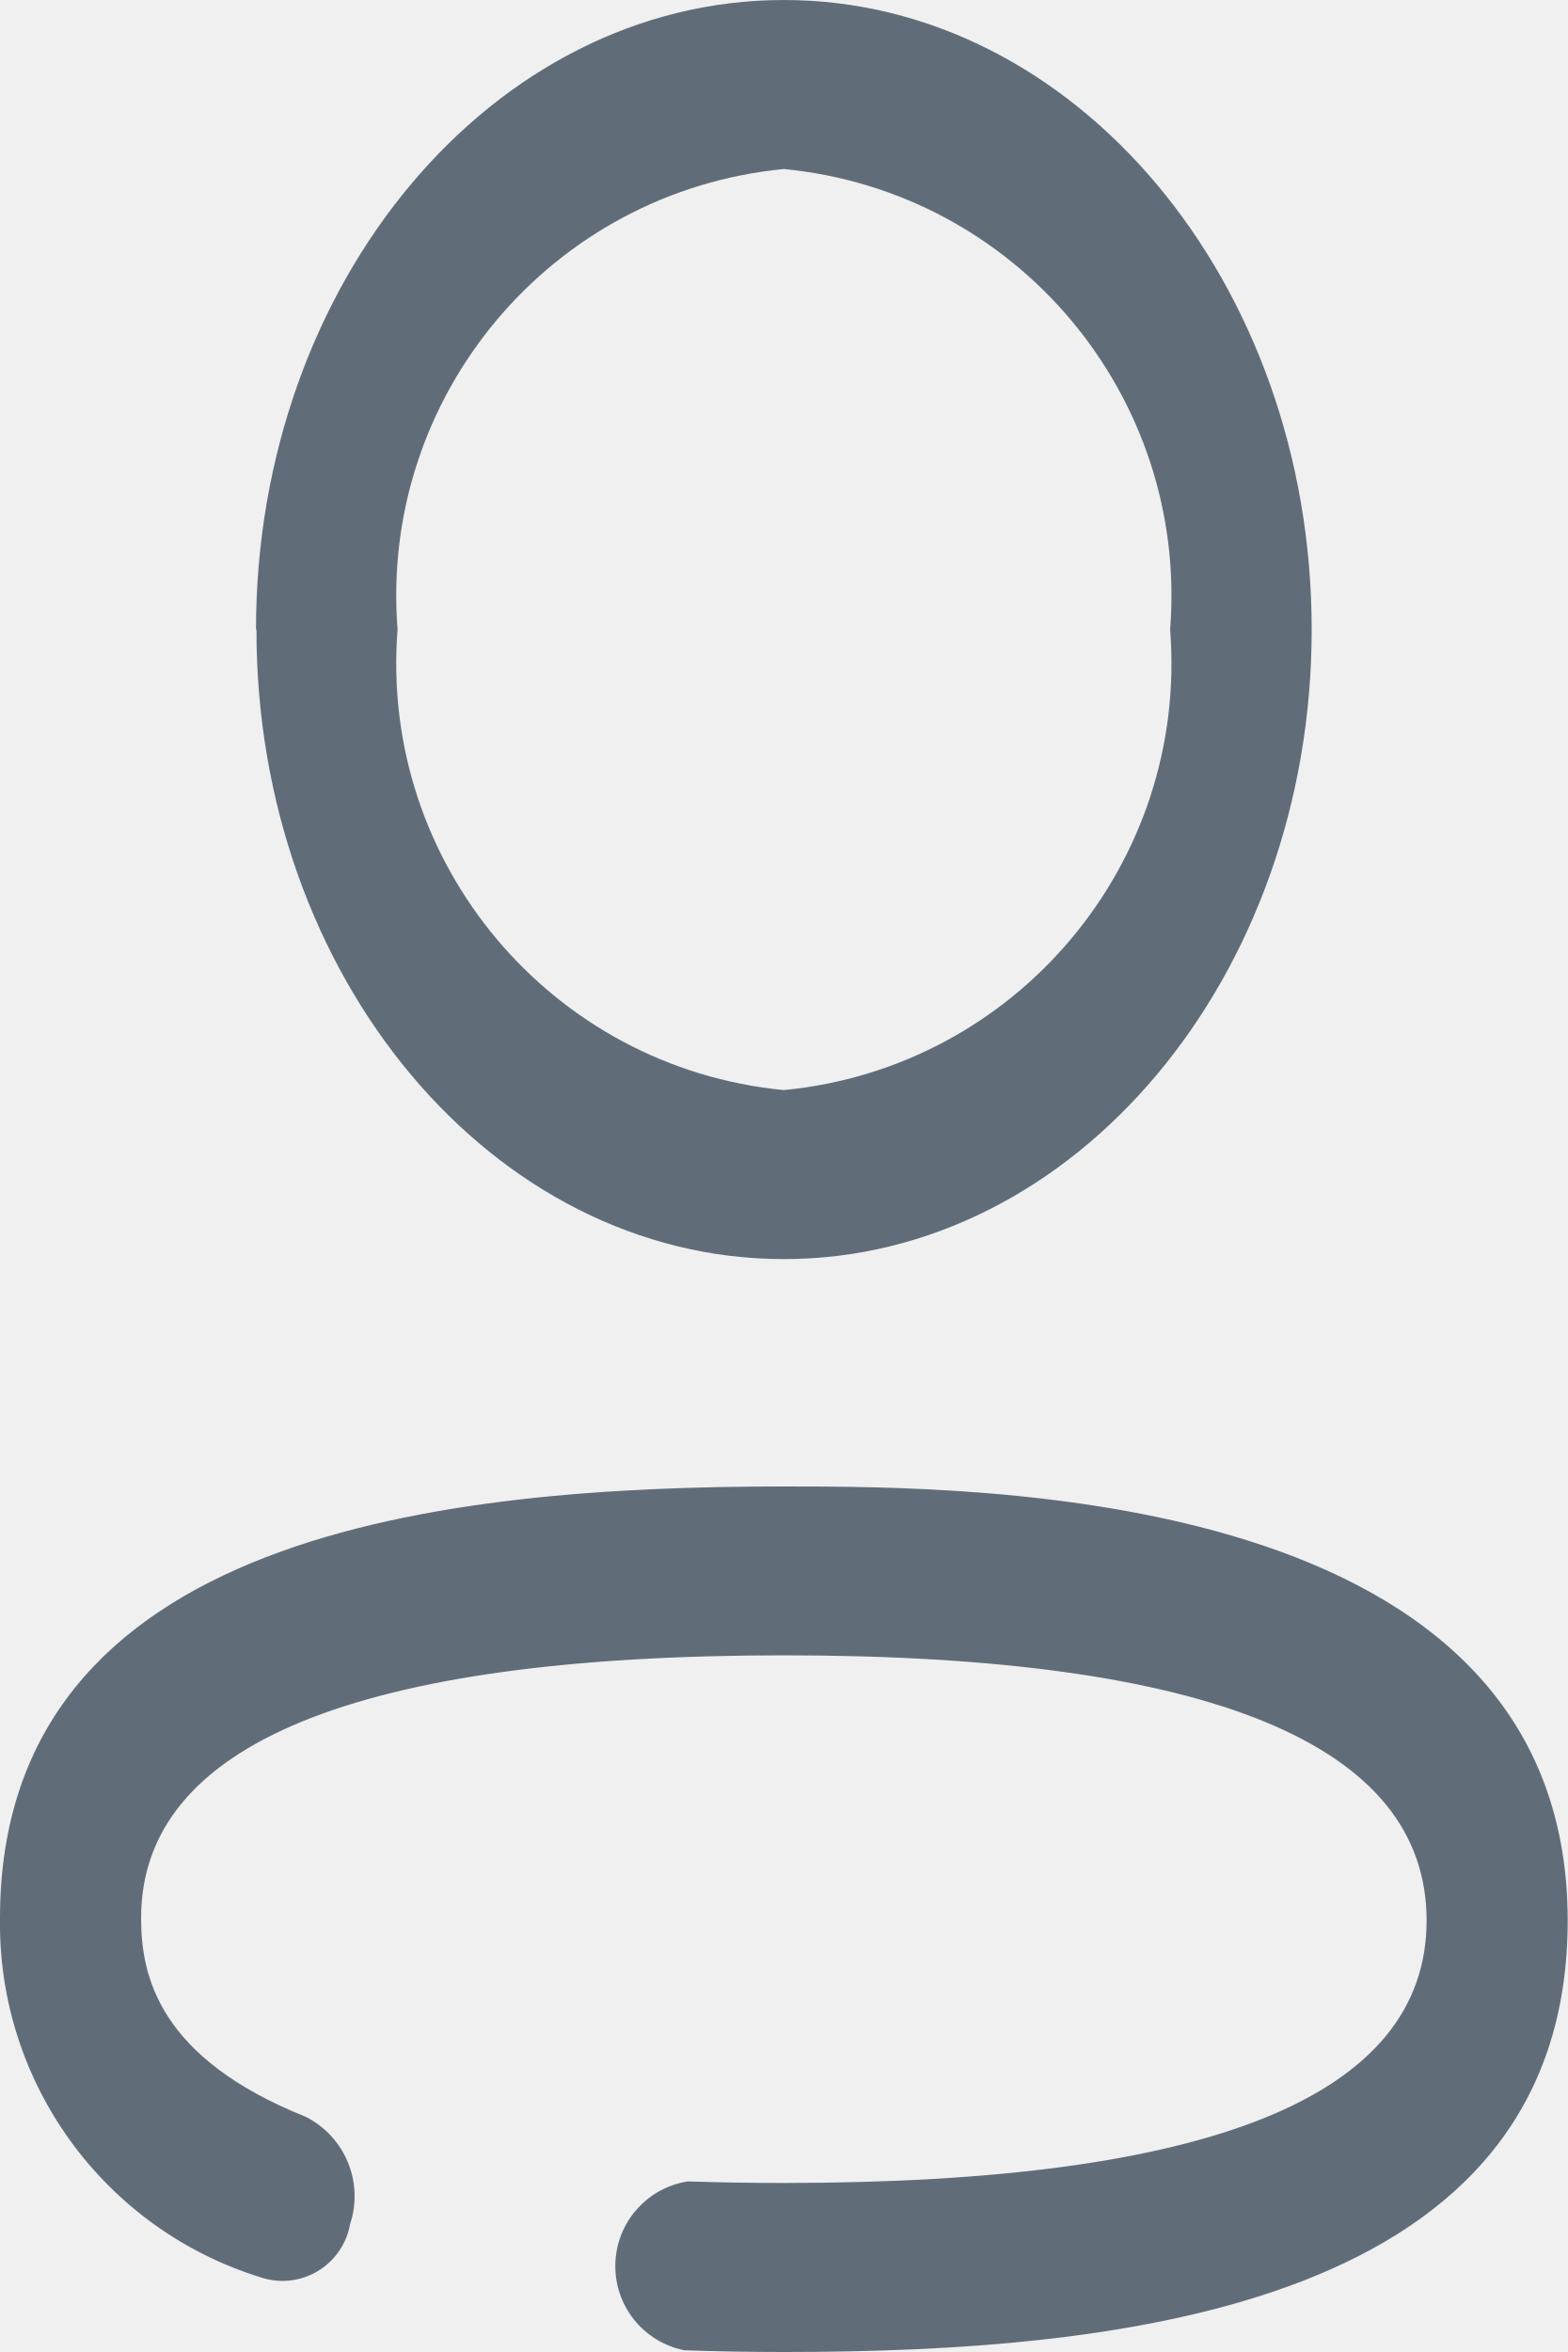
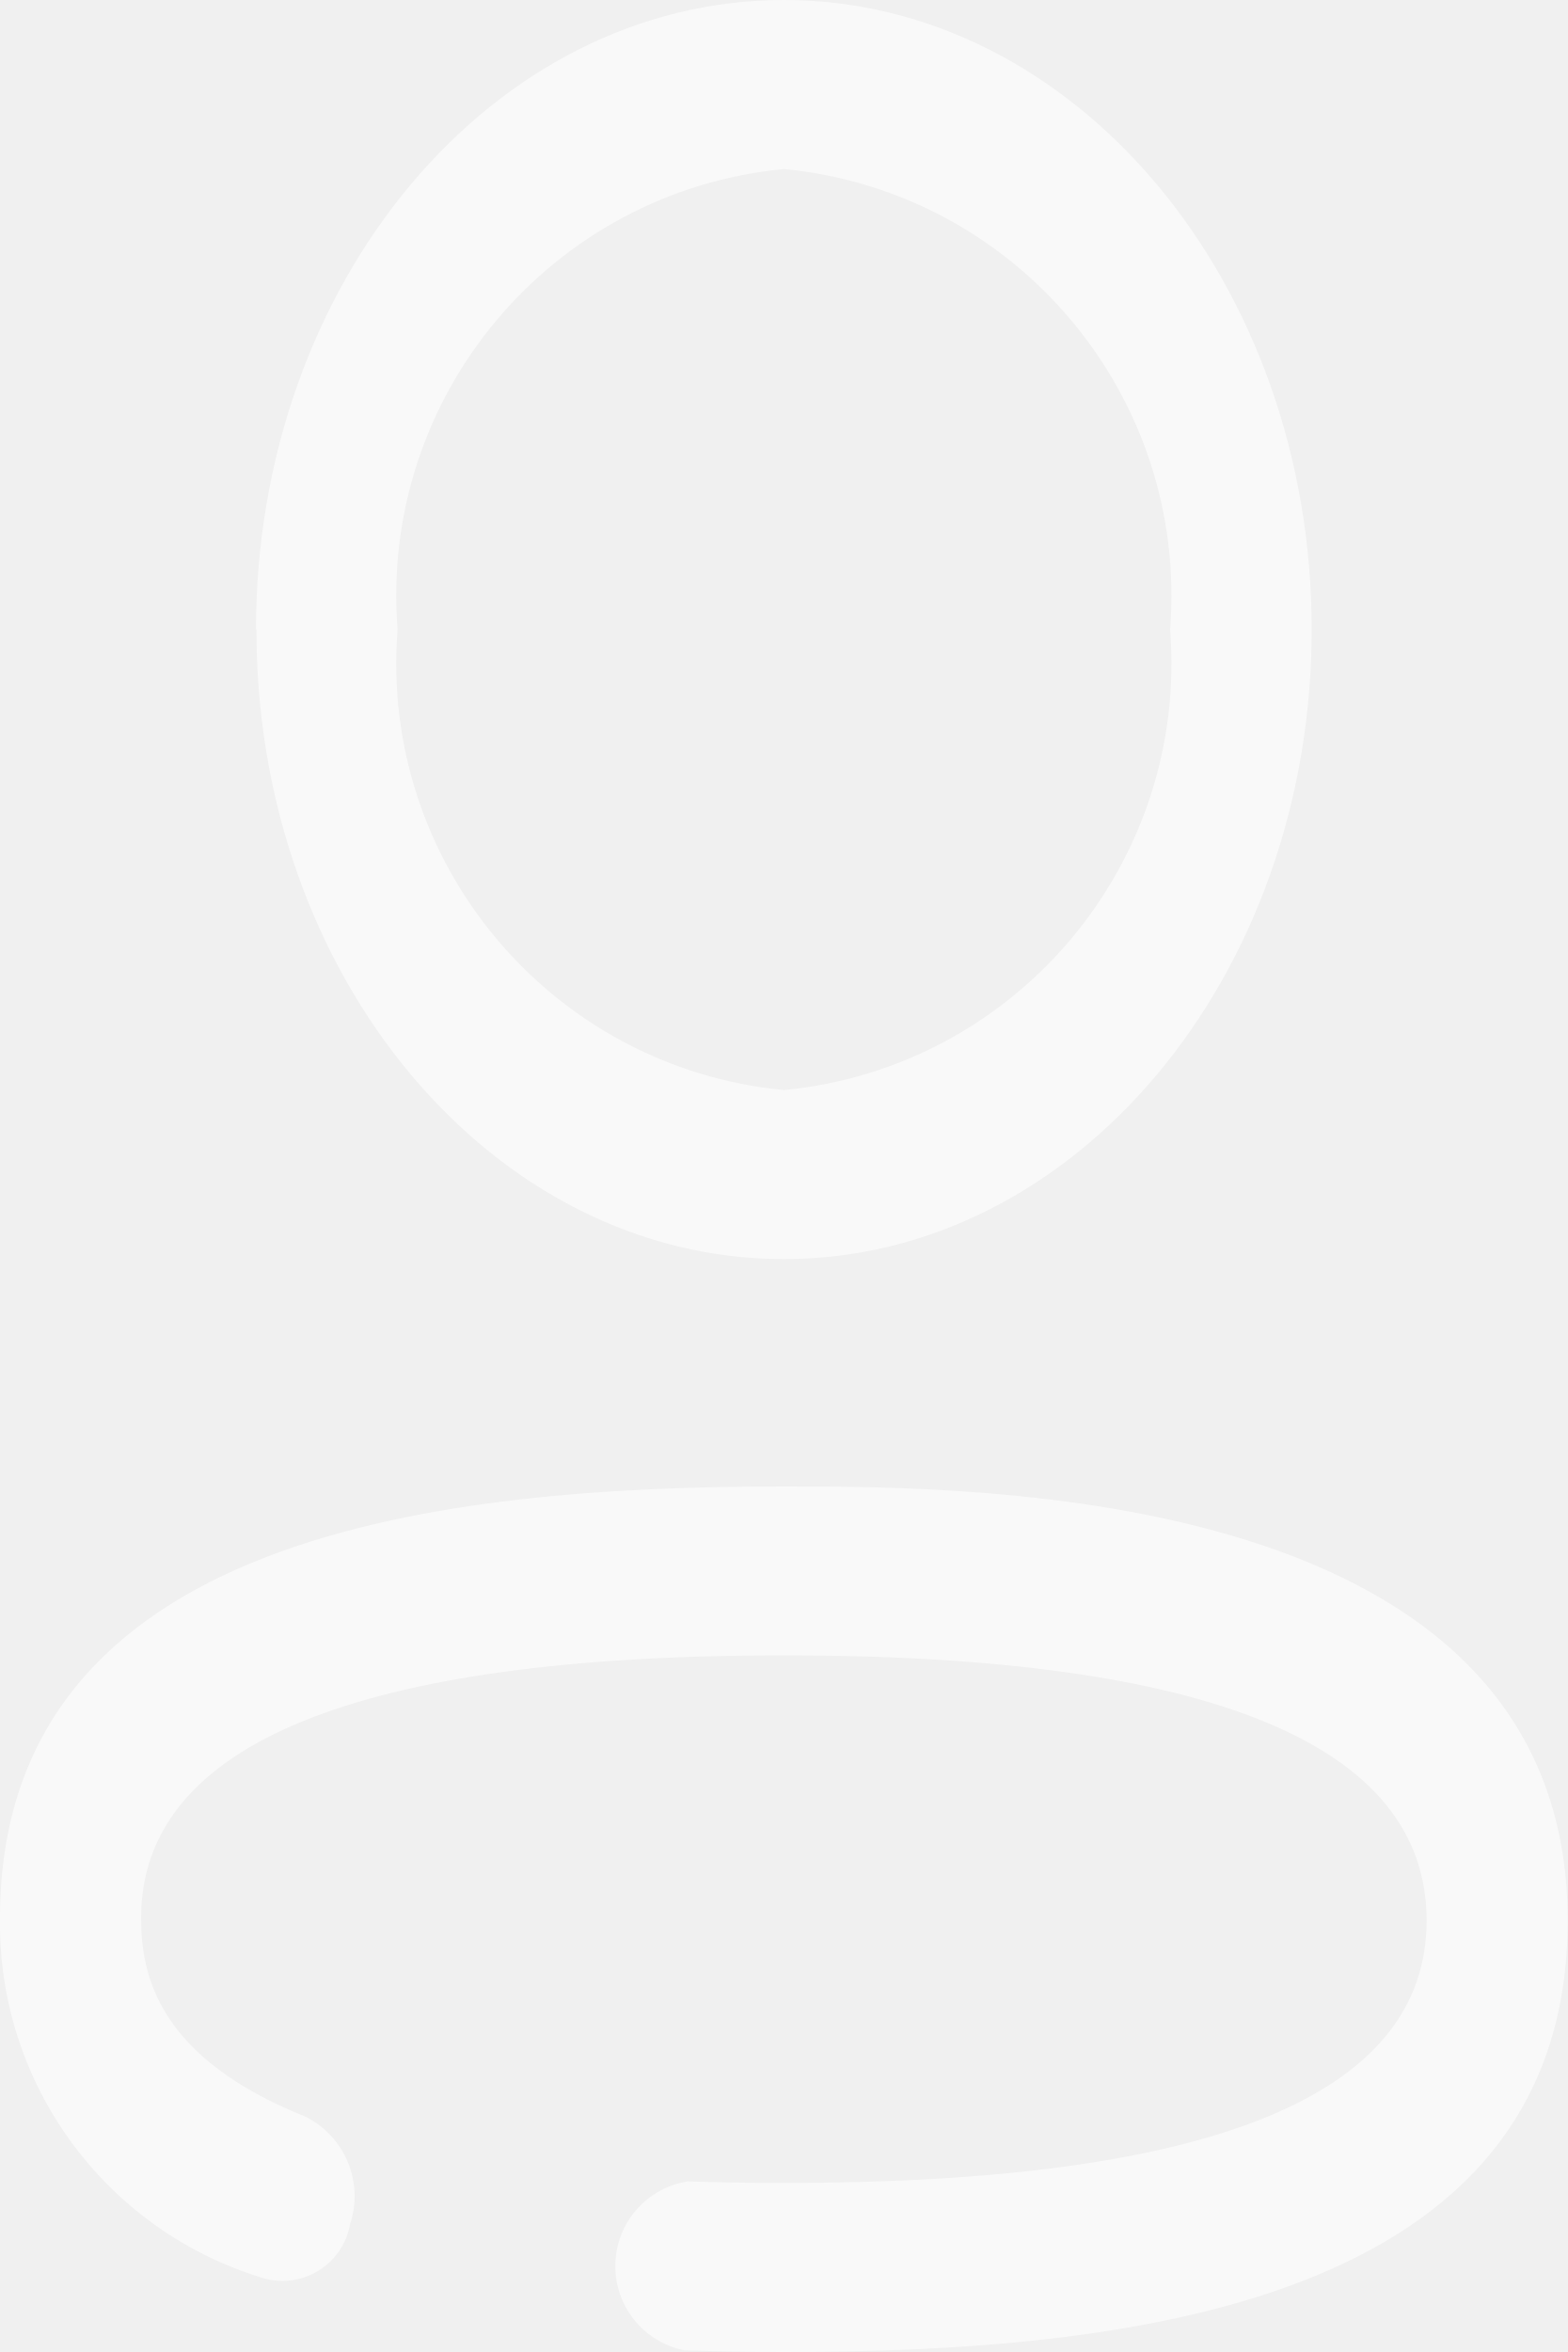
<svg xmlns="http://www.w3.org/2000/svg" width="10" height="15" viewBox="0 0 10 15">
-   <path id="Vector" d="M2.536,4.015A2.735,2.735,0,0,1,5,1.078,2.735,2.735,0,0,1,7.464,4.015,2.735,2.735,0,0,1,5,6.952,2.735,2.735,0,0,1,2.536,4.015Zm-.9,0C1.633,6.229,3.143,8.03,5,8.03s3.367-1.8,3.367-4.015S6.857,0,5,0,1.633,1.8,1.633,4.015ZM4.361,14.989Q4.675,15,5,15c2.147,0,5-.286,5-2.752,0-2.768-3.764-2.768-5-2.768-2.147,0-5,.286-5,2.753a2.362,2.362,0,0,0,1.66,2.29.438.438,0,0,0,.573-.338A.567.567,0,0,0,1.95,13.5C1.011,13.124.9,12.6.9,12.233c0-1.112,1.379-1.676,4.1-1.676s4.1.569,4.1,1.691S7.718,13.922,5,13.922q-.311,0-.613-.01a.547.547,0,0,0-.026,1.076Z" fill="#00162a" opacity="0.6" />
+   <path id="Vector" d="M2.536,4.015A2.735,2.735,0,0,1,5,1.078,2.735,2.735,0,0,1,7.464,4.015,2.735,2.735,0,0,1,5,6.952,2.735,2.735,0,0,1,2.536,4.015Zm-.9,0C1.633,6.229,3.143,8.03,5,8.03s3.367-1.8,3.367-4.015S6.857,0,5,0,1.633,1.8,1.633,4.015ZM4.361,14.989Q4.675,15,5,15c2.147,0,5-.286,5-2.752,0-2.768-3.764-2.768-5-2.768-2.147,0-5,.286-5,2.753a2.362,2.362,0,0,0,1.66,2.29.438.438,0,0,0,.573-.338A.567.567,0,0,0,1.95,13.5C1.011,13.124.9,12.6.9,12.233c0-1.112,1.379-1.676,4.1-1.676s4.1.569,4.1,1.691S7.718,13.922,5,13.922q-.311,0-.613-.01a.547.547,0,0,0-.026,1.076Z" fill="#fff" opacity="0.6" />
</svg>
